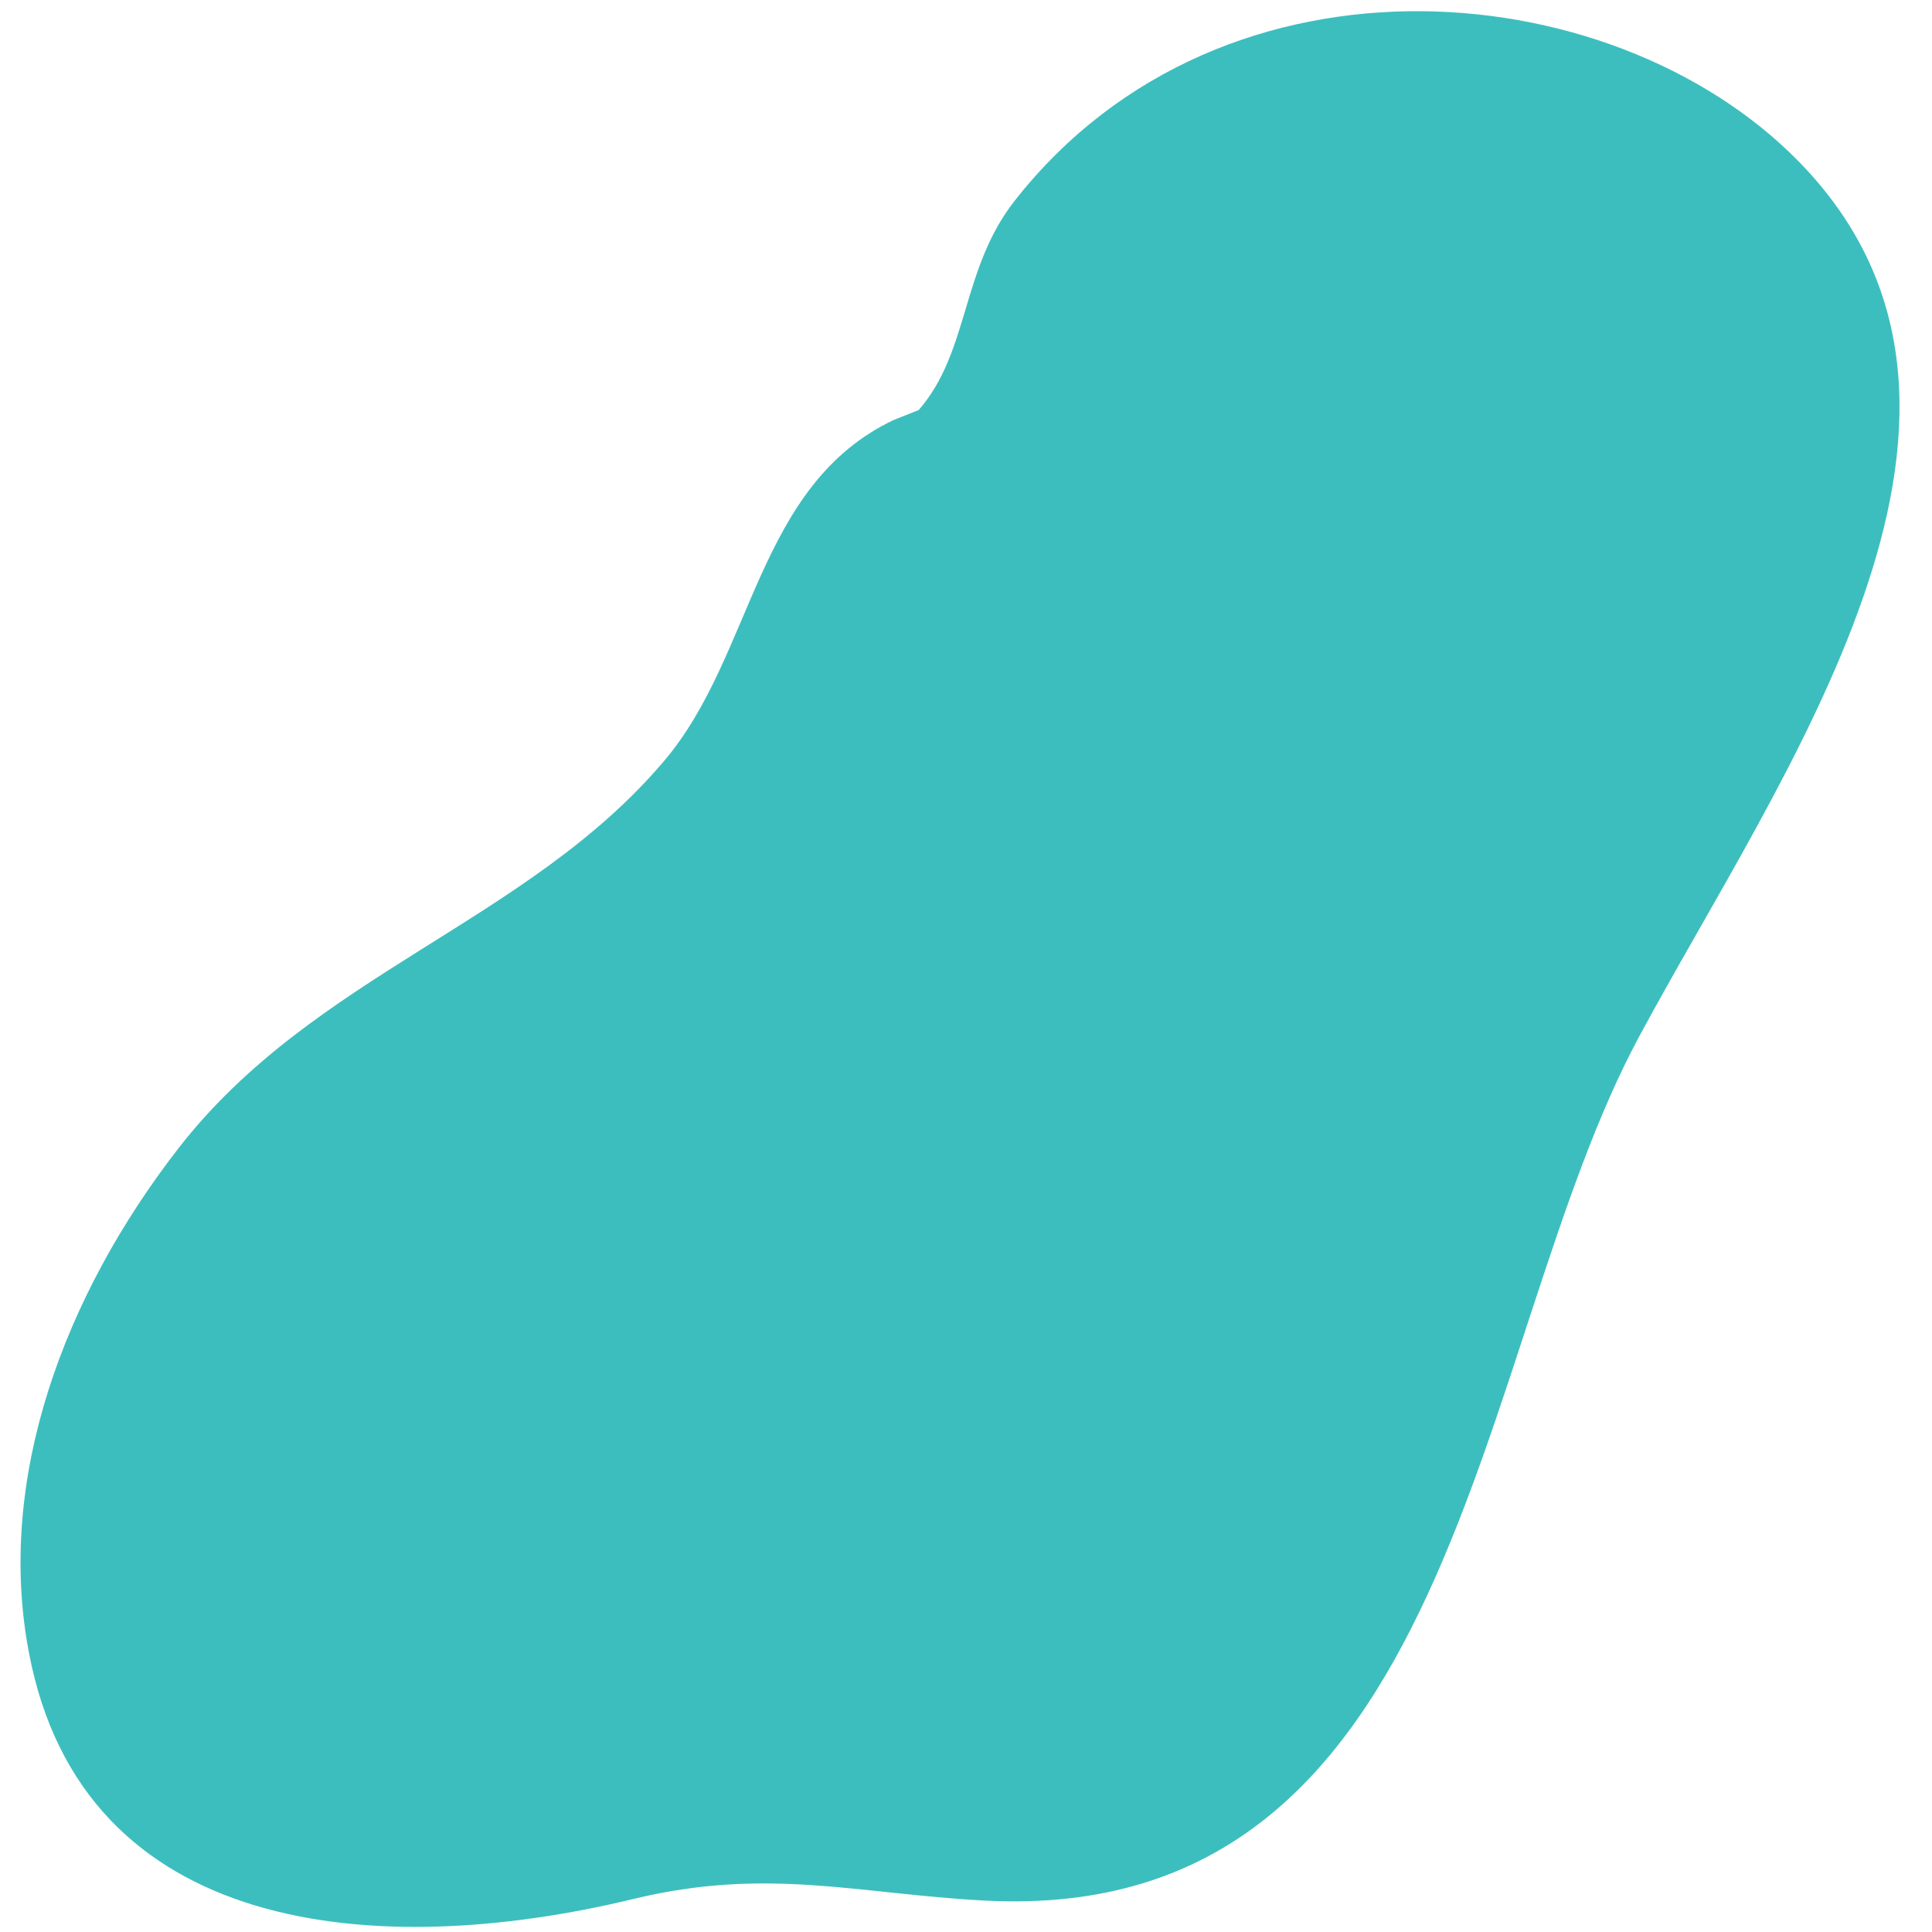
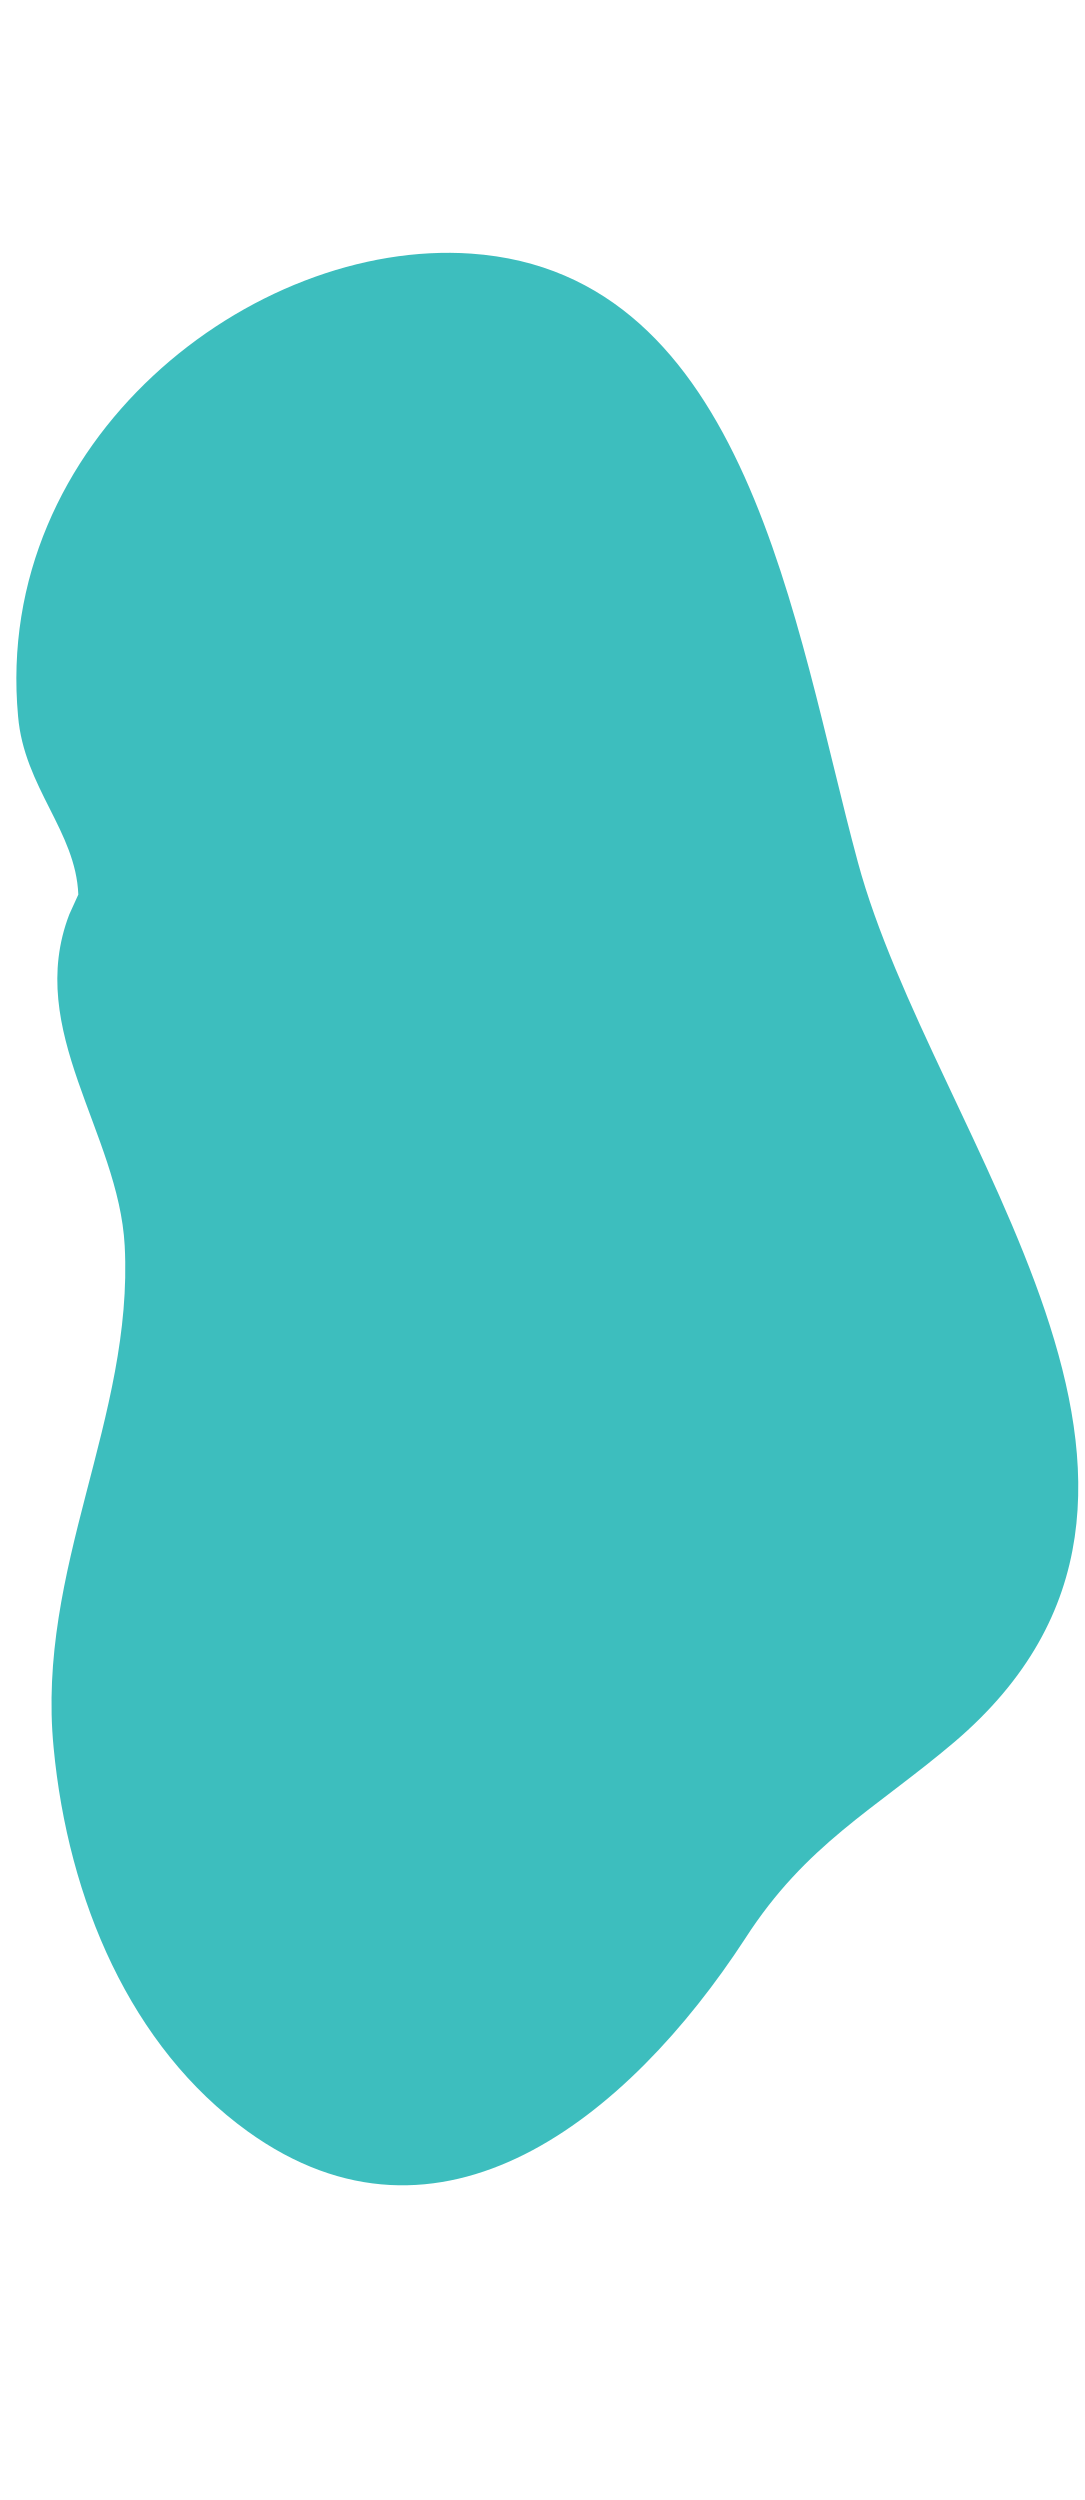
- <svg xmlns="http://www.w3.org/2000/svg" version="1.1" id="Lager_1" x="0px" y="0px" viewBox="0 0 375 375" enable-background="new 0 0 375 375" xml:space="preserve">
-   <path fill="#3DBEBE" d="M178.3,79.6c9.9-11.3,8.2-27.4,18.7-40.7c40.7-51.8,118.4-44.2,153.8-5.8c44.7,48.5-5.1,116.9-32.7,168.2  c-32.3,60.1-34.7,172.5-127,167.6c-24.7-1.3-42.2-6.6-68.2-0.3c-49.7,12-106.9,7.3-117.3-47.9c-6.4-33.7,6.8-69.2,29.1-97.9  c26.3-33.8,67.7-43.8,94.2-75.1c17.5-20.6,17.8-53.5,44.6-66.2" />
+ <svg xmlns="http://www.w3.org/2000/svg" version="1.1" id="Lager_1" x="0px" y="0px" viewBox="0 0 180 415" enable-background="new 0 0 180 415" xml:space="preserve">
+   <path fill="#3DBEBE" d="M13,148.5c-0.4-10.5-9-17.8-10-29.6c-4.2-45.8,38.9-79.3,75.2-76.8c46,3.2,53.6,61.8,64.2,101  c12.4,46,65.2,104.2,16,146.1c-13.2,11.2-24.6,16.9-34.7,32.6c-19.5,29.9-50.7,55-82.6,32c-19.4-14-29.8-38.4-32.2-63.7  c-2.9-29.8,13.3-54.7,11.8-83.3c-1-18.8-16.6-35.7-9.2-55" />
</svg>
